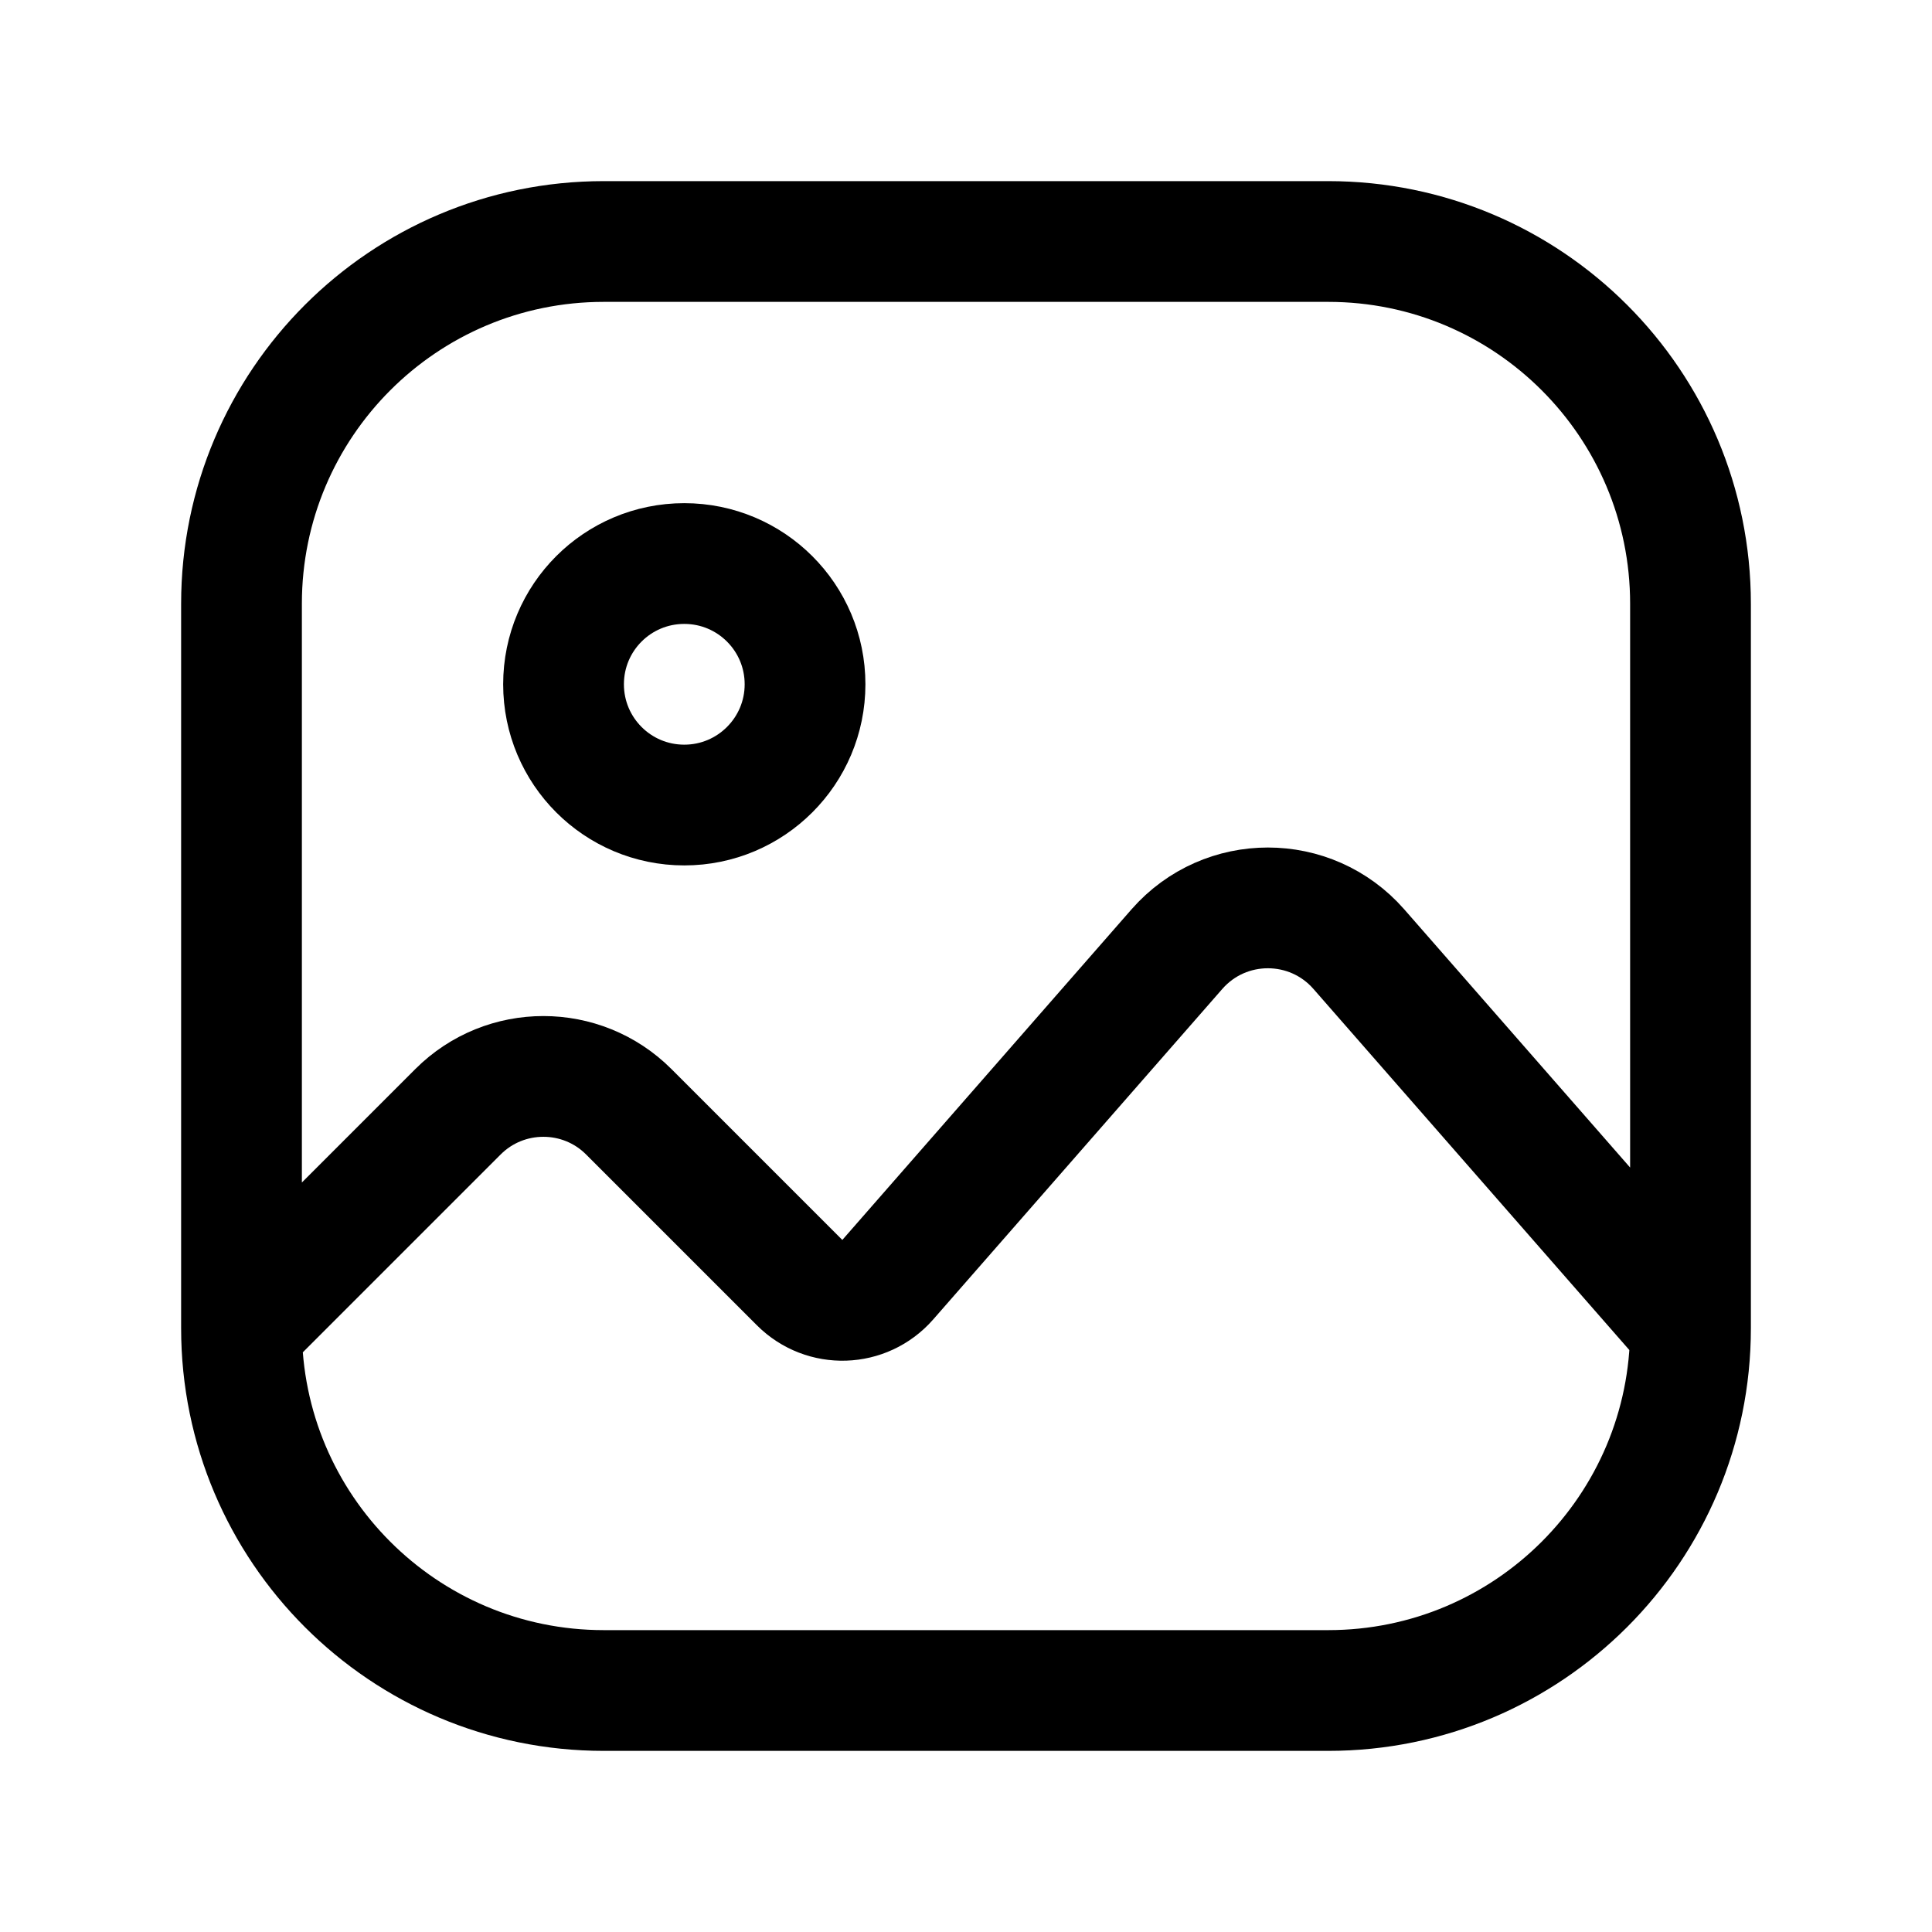
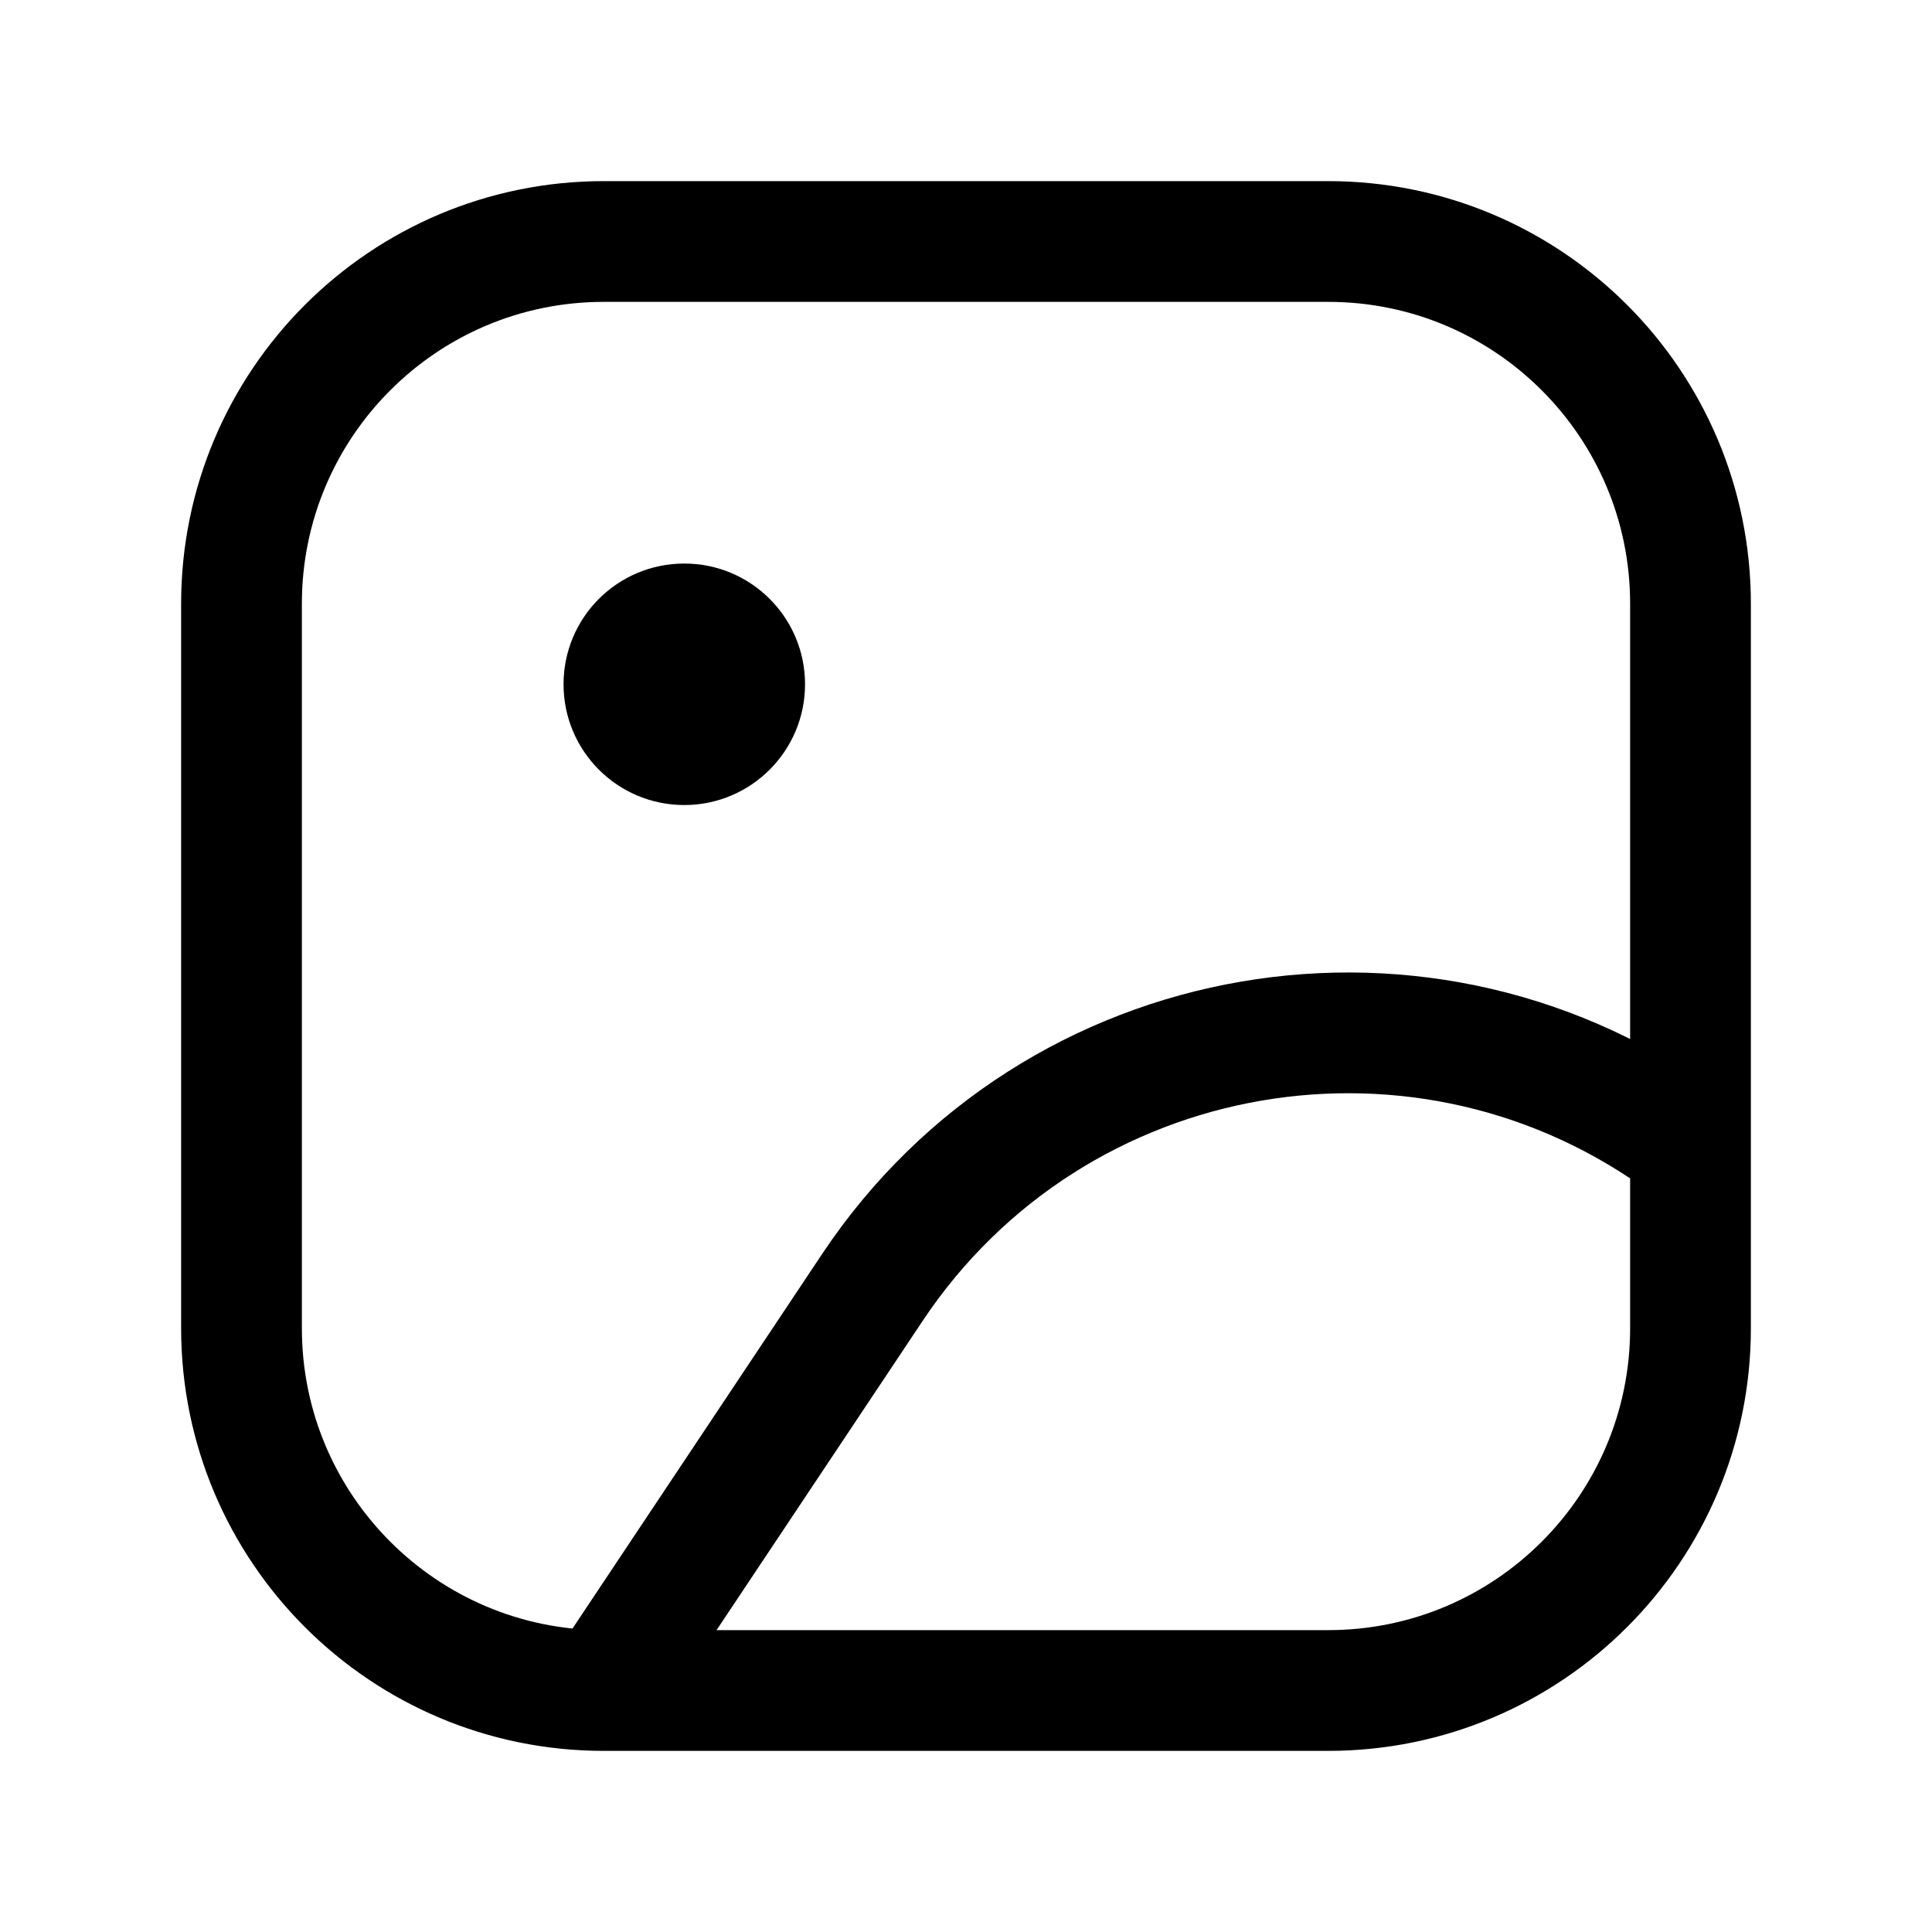
<svg xmlns="http://www.w3.org/2000/svg" viewBox="0 0 16 16" fill="none">
-   <path d="M2 11V5C2 3.343 3.343 2 5 2H11C12.657 2 14 3.343 14 5V11M2 11L3.793 9.207C4.183 8.817 4.817 8.817 5.207 9.207L6.622 10.622C6.827 10.827 7.161 10.816 7.352 10.598L9.747 7.86C10.146 7.405 10.854 7.405 11.253 7.86L14 11M2 11C2 12.657 3.343 14 5 14H11C12.657 14 14 12.657 14 11" stroke="currentColor" stroke-linecap="round" />
-   <path d="M5.667 6.667C6.219 6.667 6.667 6.219 6.667 5.667C6.667 5.114 6.219 4.667 5.667 4.667C5.114 4.667 4.667 5.114 4.667 5.667C4.667 6.219 5.114 6.667 5.667 6.667Z" stroke="currentColor" stroke-linecap="round" />
+   <path d="M14 9.5V11C14 12.657 12.657 14 11 14H5M14 9.5V5C14 3.343 12.657 2 11 2H5C3.343 2 2 3.343 2 5V11C2 12.657 3.343 14 5 14M14 9.5C11.828 7.871 8.733 8.401 7.226 10.66L5 14" stroke="currentColor" stroke-linecap="round" />
+   <path d="M5.667 6.667C6.219 6.667 6.667 6.219 6.667 5.667C6.667 5.114 6.219 4.667 5.667 4.667C5.114 4.667 4.667 5.114 4.667 5.667C4.667 6.219 5.114 6.667 5.667 6.667Z" fill="currentColor" stroke-linecap="round" />
</svg>
